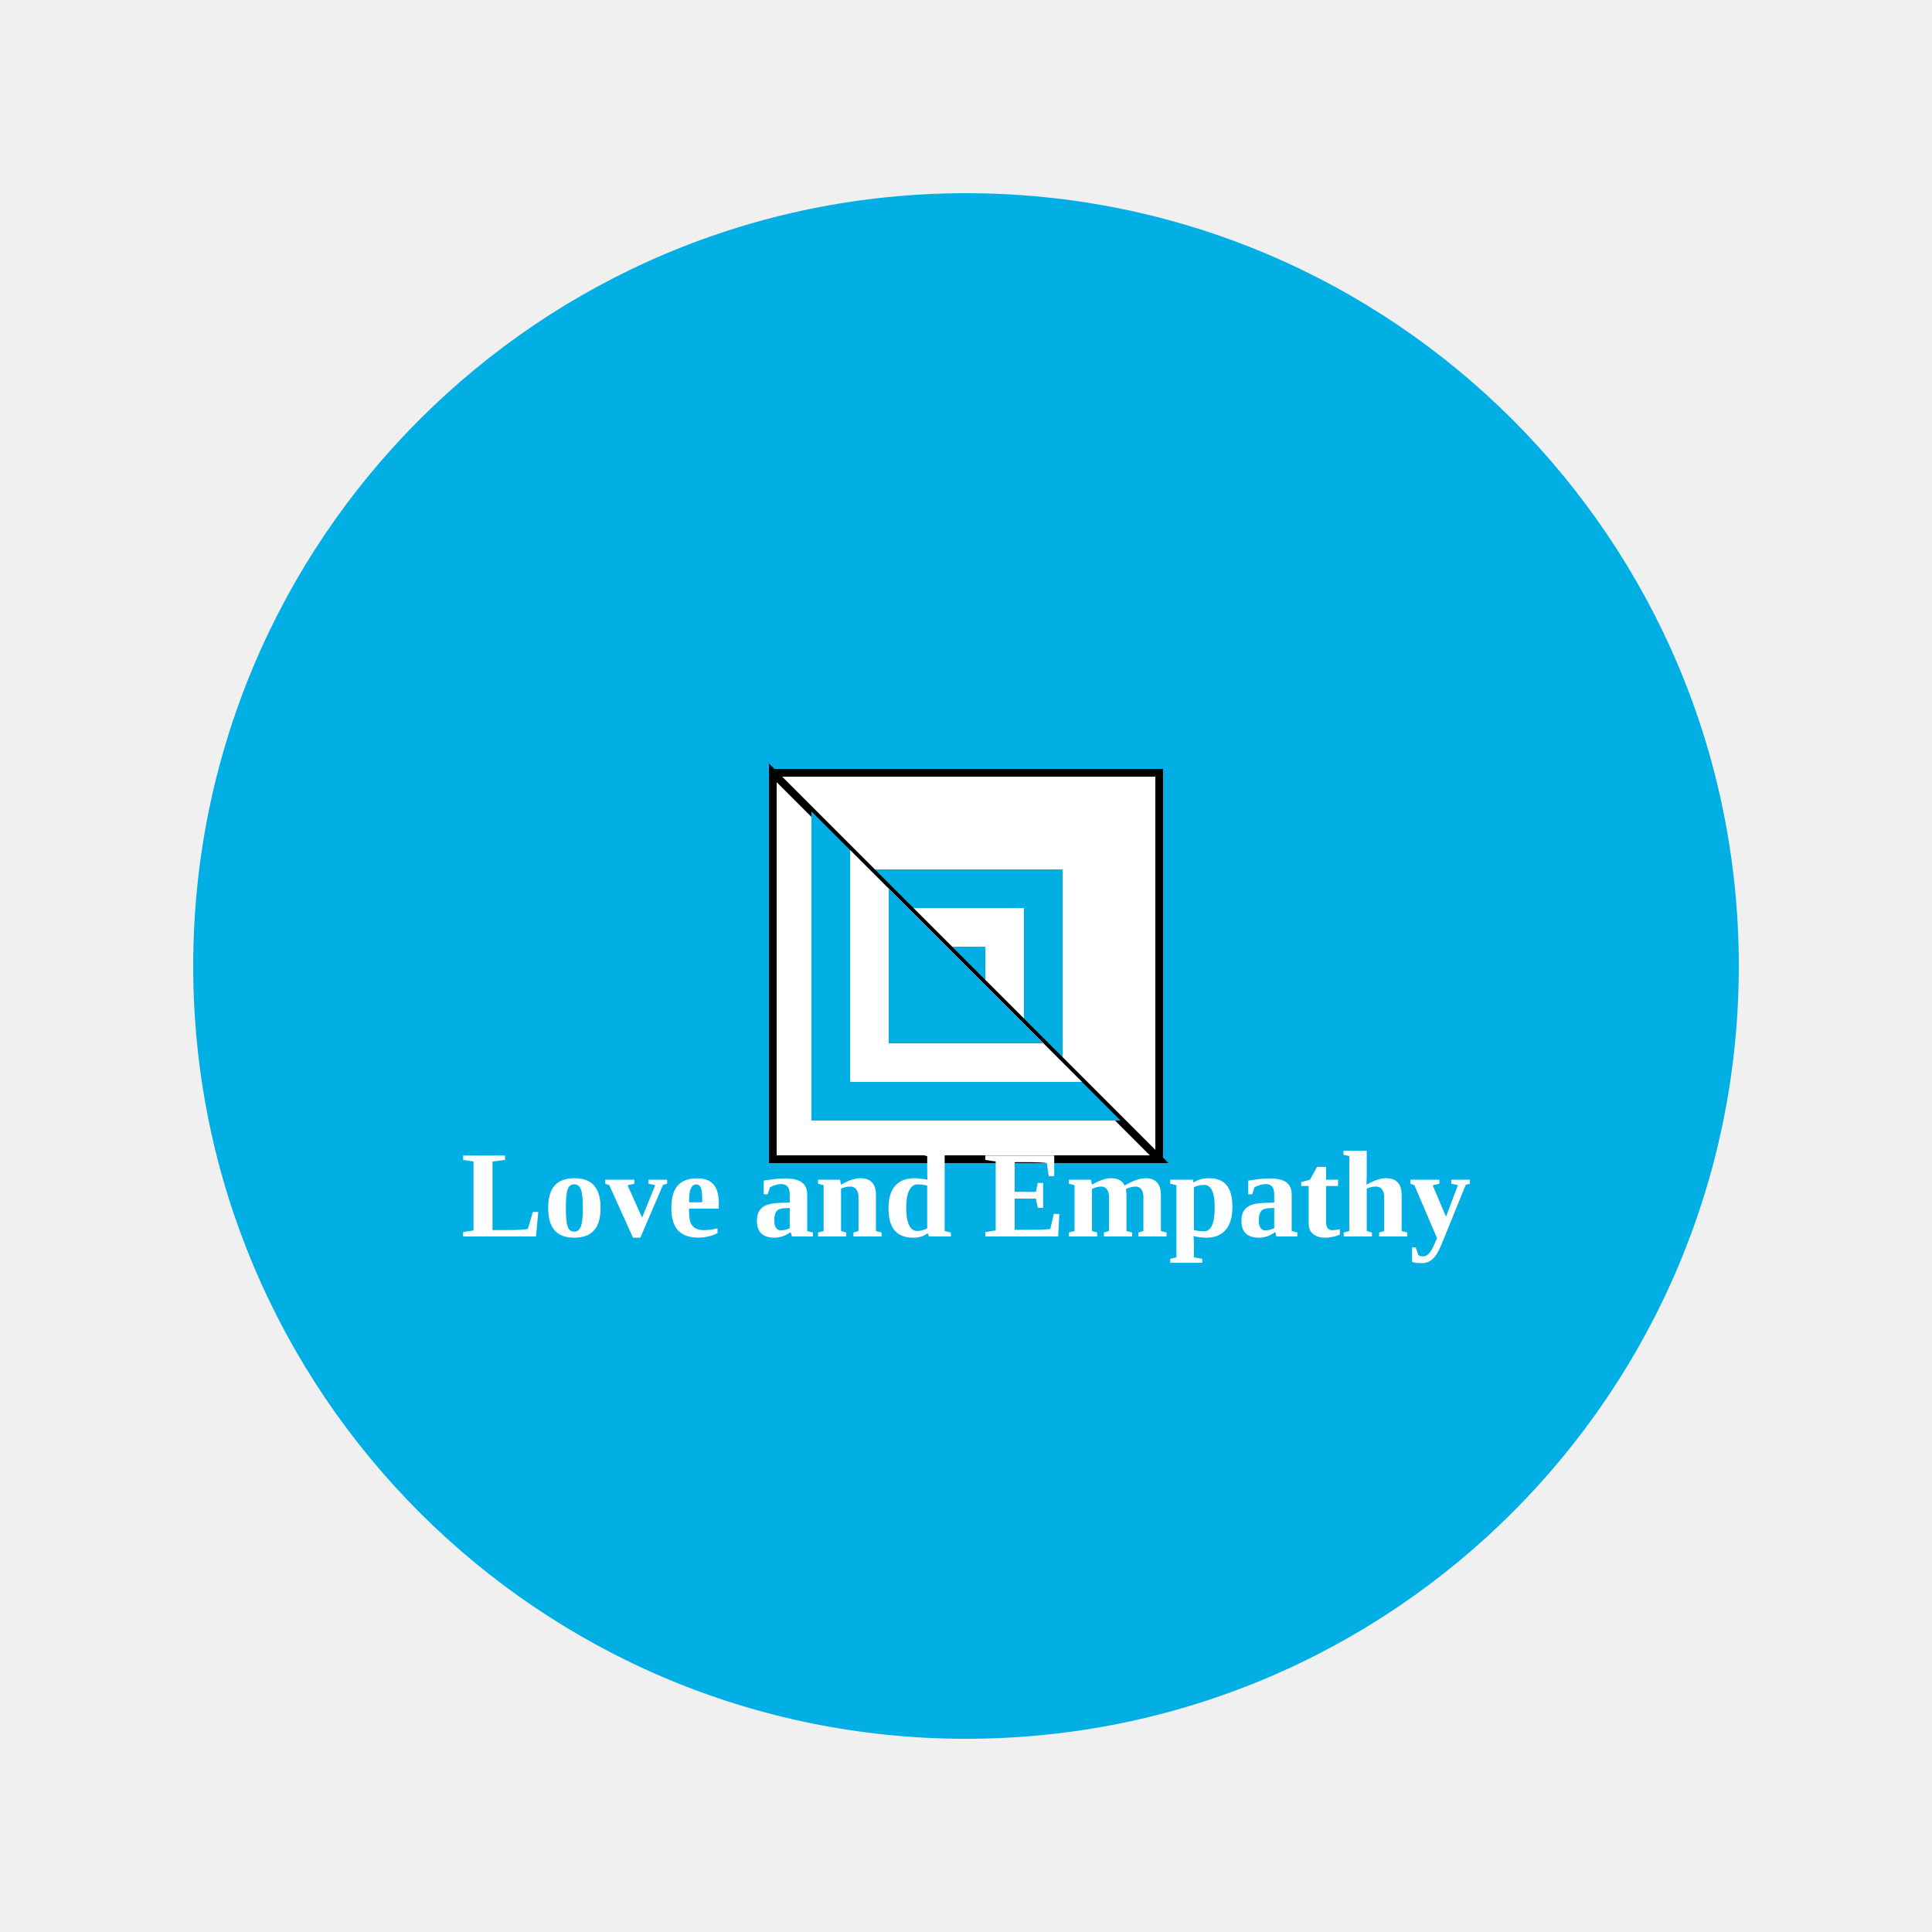
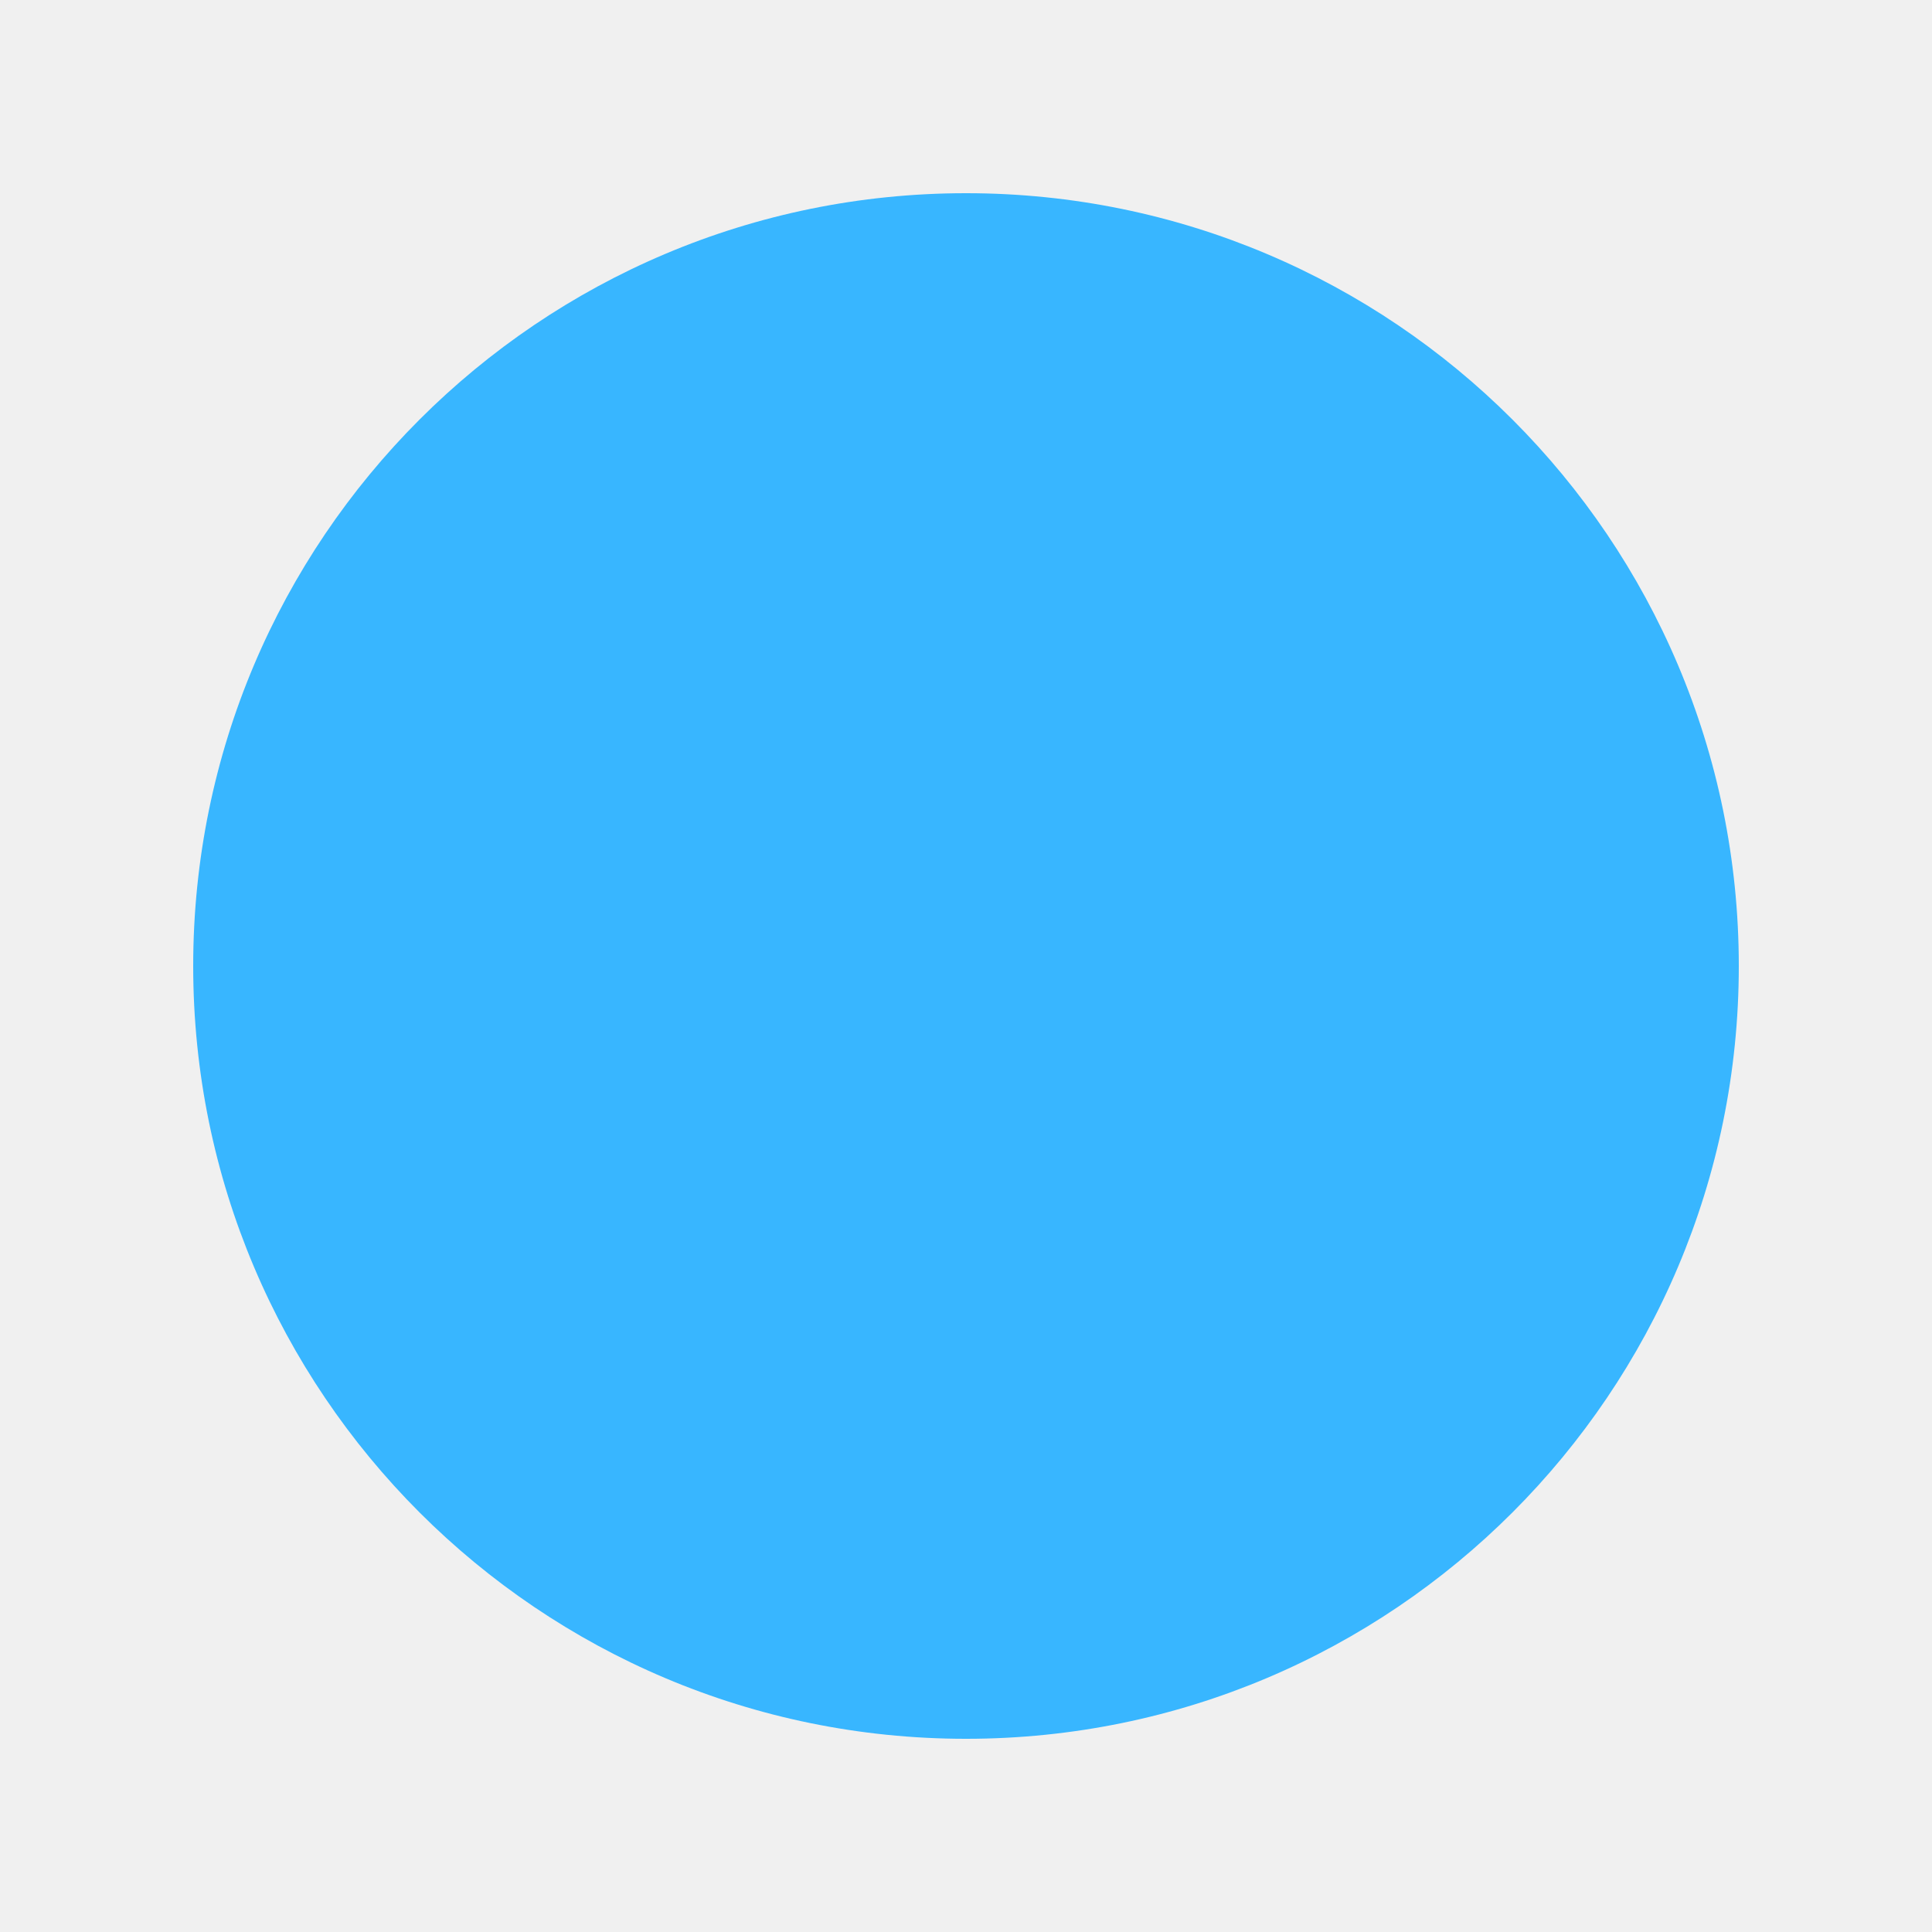
<svg xmlns="http://www.w3.org/2000/svg" width="500" height="500" viewBox="0 0 500 500">
  <g>
-     <circle cx="250" cy="250" r="200" fill="#02AFE5" />
-     <g transform="translate(150, 150)">
-       <path d="M50,50 L150,50 L150,150 L50,150 Z" fill="#fff" stroke="#000" stroke-width="2" />
-       <path d="M75,75 L125,75 L125,125 L75,125 Z" fill="#02AFE5" />
-       <path d="M85,85 L115,85 L115,115 L85,115 Z" fill="#fff" />
-       <path d="M95,95 L105,95 L105,105 L95,105 Z" fill="#02AFE5" />
+     <circle cx="250" cy="250" r="200" fill="#38B6FF" />
+     <g transform="translate(125, 125)">
+       <path d="M250,250 L250,250 L250,250 Z" fill="#fff" stroke="#000" stroke-width="2" />
    </g>
-     <g transform="translate(250, 250)">
-       <path d="M-50,-50 L50,50 L-50,50 Z" fill="#fff" stroke="#000" stroke-width="2" />
-       <path d="M-40,-40 L40,40 L-40,40 Z" fill="#02AFE5" />
-       <path d="M-30,-30 L30,30 L-30,30 Z" fill="#fff" />
-       <path d="M-20,-20 L20,20 L-20,20 Z" fill="#02AFE5" />
-     </g>
-     <text x="250" y="320" text-anchor="middle" font-size="32" font-weight="bold" fill="#fff">Love and Empathy</text>
  </g>
</svg>
